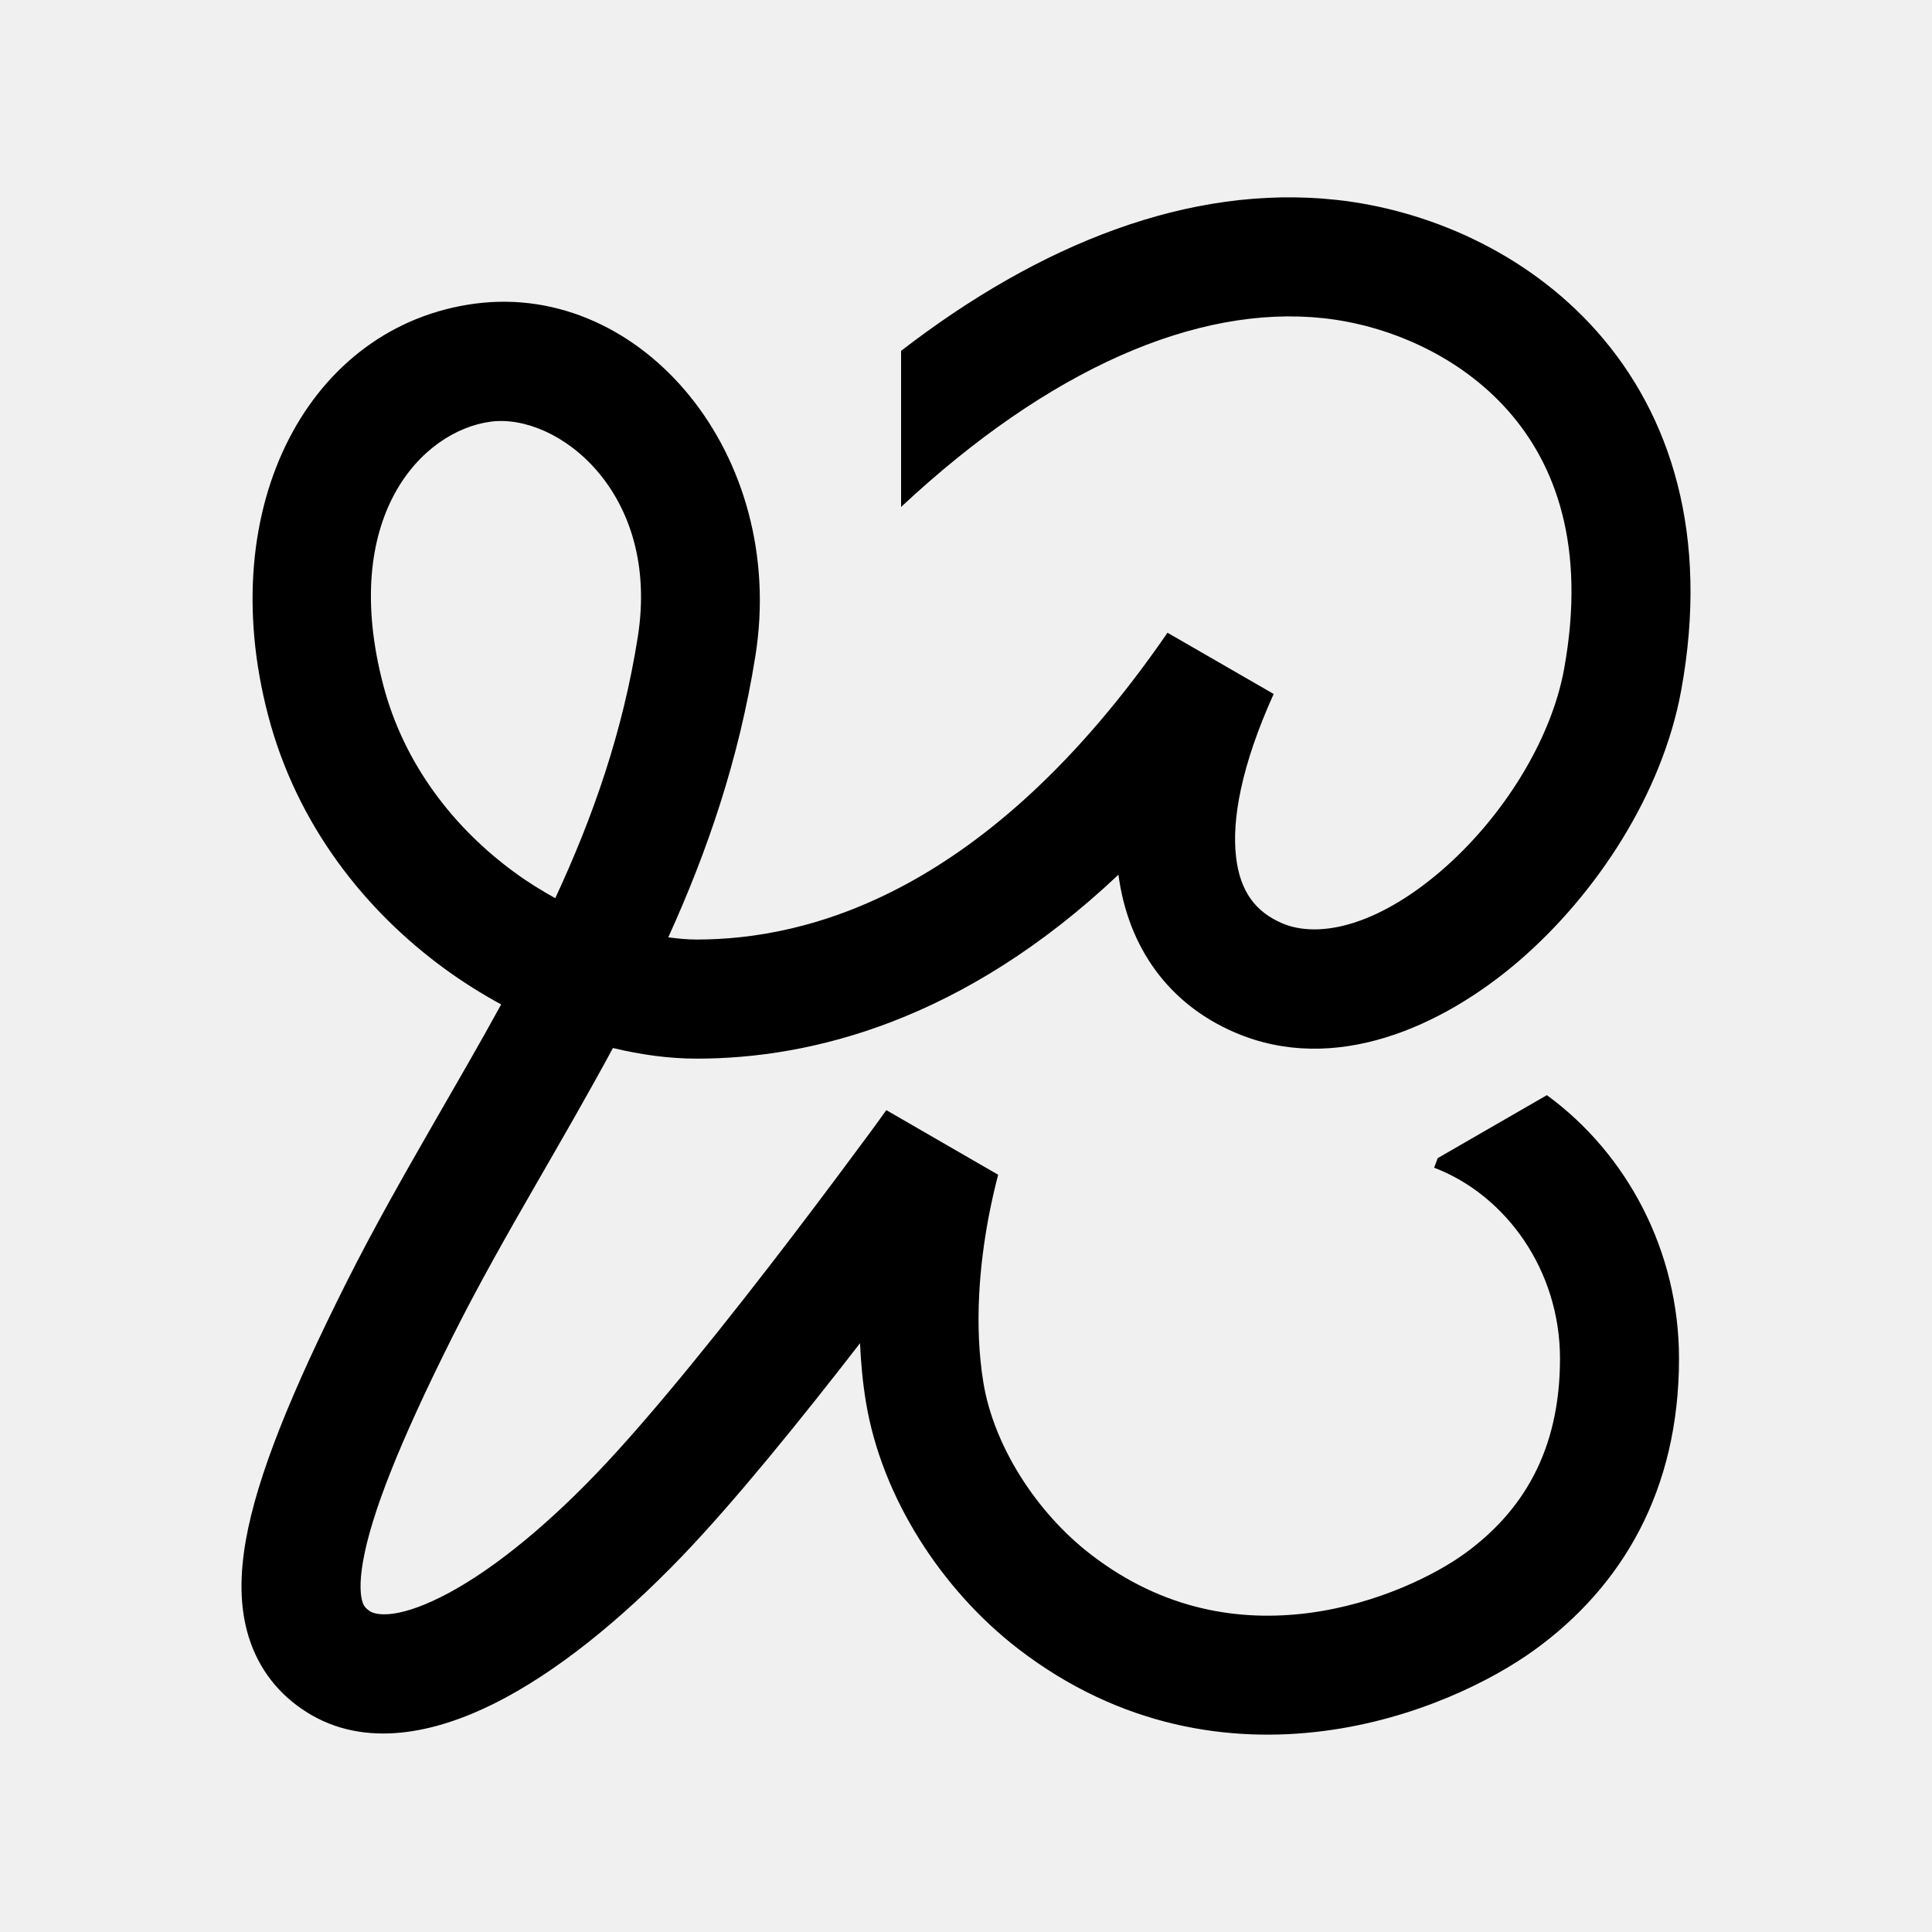
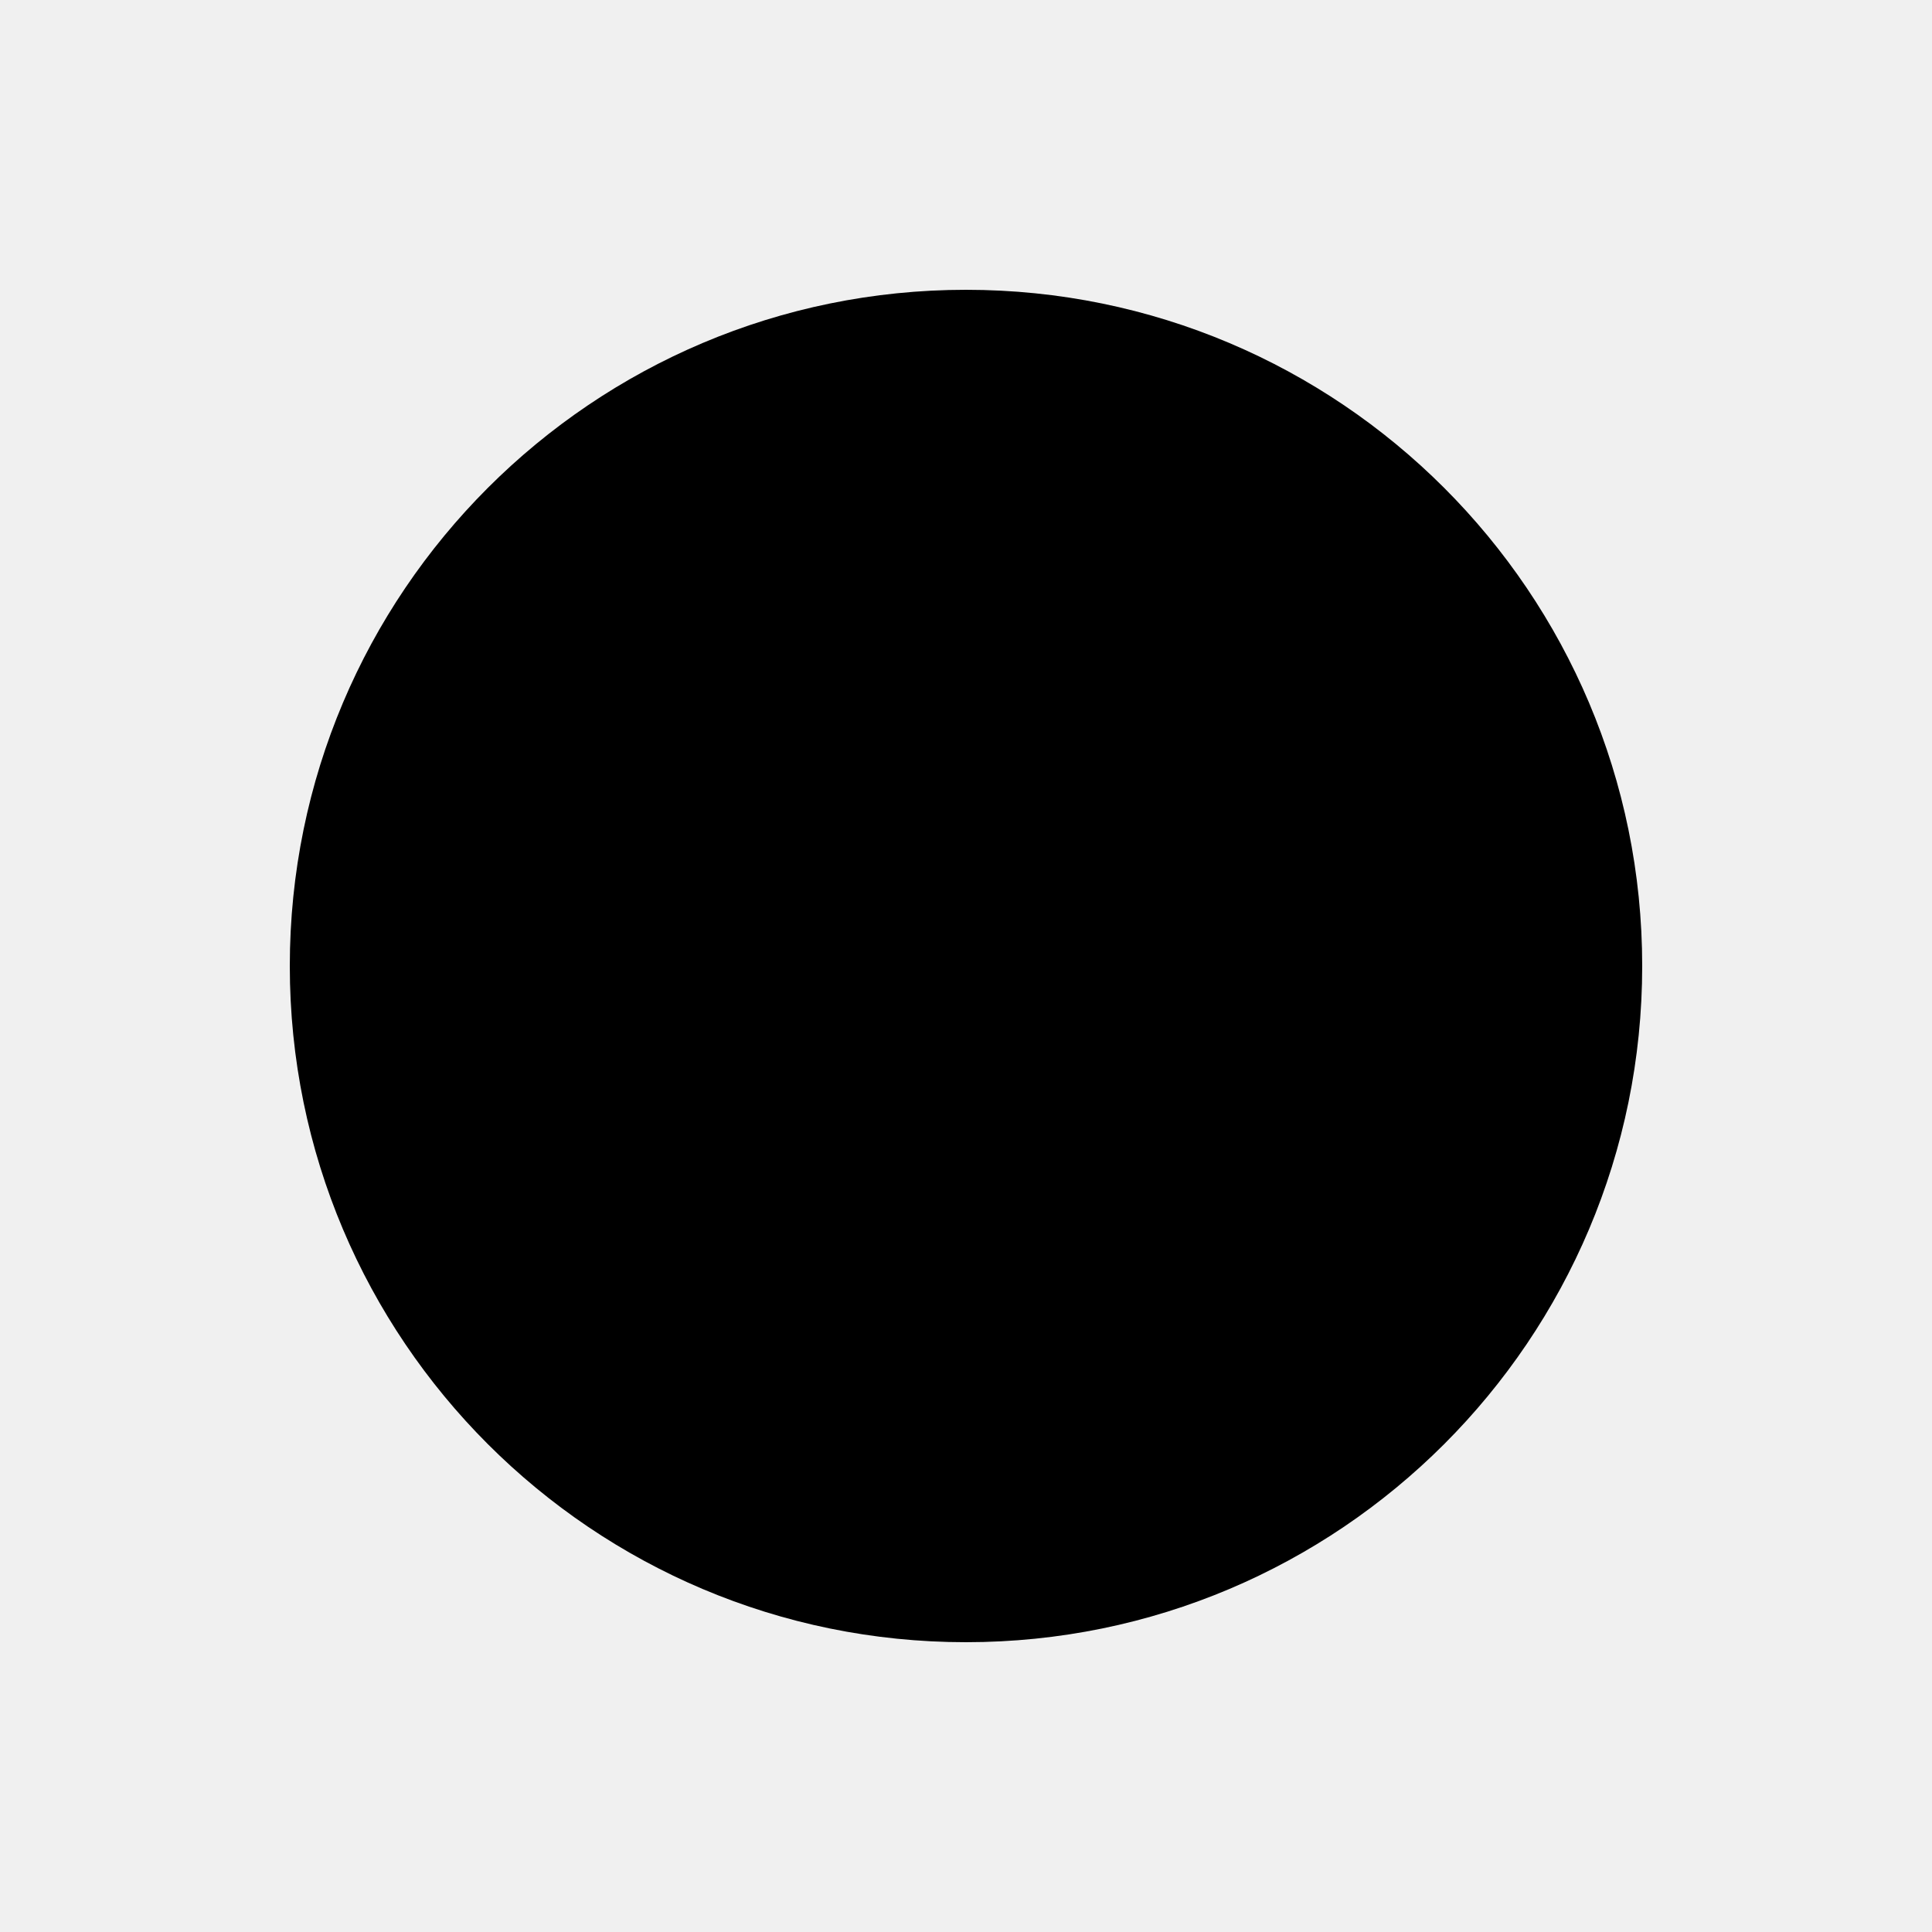
<svg xmlns="http://www.w3.org/2000/svg" width="20" height="20" viewBox="0 0 20 20" fill="none">
-   <style>@media (prefers-color-scheme: dark) { path { fill: #fff; } }</style>
-   <path fill-rule="evenodd" clip-rule="evenodd" d="M9.328 3.632C10.758 2.528 12.312 1.904 13.834 2.069C14.747 2.168 15.788 2.592 16.533 3.433C17.297 4.296 17.698 5.54 17.403 7.15C17.208 8.213 16.53 9.255 15.719 9.952C14.934 10.625 13.819 11.134 12.783 10.688C12.1 10.394 11.679 9.812 11.578 9.055C9.972 10.571 8.396 10.959 7.212 10.959C6.932 10.959 6.64 10.92 6.345 10.849C6.086 11.329 5.815 11.797 5.552 12.254C5.245 12.787 4.949 13.308 4.681 13.844C4.127 14.95 3.842 15.682 3.758 16.163C3.717 16.398 3.733 16.523 3.752 16.582C3.764 16.622 3.782 16.648 3.832 16.681C3.877 16.71 4.077 16.776 4.565 16.532C5.021 16.304 5.578 15.873 6.167 15.261C6.756 14.649 7.549 13.653 8.207 12.791C8.532 12.365 8.82 11.977 9.027 11.697C9.083 11.621 9.132 11.552 9.175 11.492L10.333 12.161C10.301 12.282 10.266 12.431 10.234 12.599C10.142 13.088 10.082 13.712 10.18 14.313C10.287 14.964 10.723 15.652 11.29 16.09C12.049 16.676 12.844 16.788 13.545 16.698C14.263 16.605 14.866 16.298 15.166 16.08C15.759 15.648 16.149 15.022 16.149 14.064C16.149 13.148 15.588 12.371 14.846 12.088L14.883 11.989L16.013 11.337C16.845 11.945 17.381 12.952 17.381 14.064C17.381 15.432 16.79 16.422 15.891 17.076C15.445 17.4 14.651 17.797 13.704 17.919C12.739 18.044 11.6 17.886 10.537 17.066C9.755 16.462 9.128 15.509 8.964 14.513C8.93 14.309 8.912 14.104 8.903 13.905C8.301 14.682 7.609 15.54 7.055 16.116C6.411 16.785 5.743 17.322 5.116 17.635C4.523 17.931 3.784 18.113 3.168 17.72C2.888 17.541 2.681 17.284 2.576 16.95C2.477 16.635 2.484 16.294 2.544 15.95C2.662 15.275 3.022 14.402 3.578 13.292C3.864 12.721 4.177 12.172 4.483 11.639C4.724 11.22 4.962 10.811 5.188 10.398C4.988 10.289 4.793 10.167 4.605 10.03C3.788 9.434 3.075 8.549 2.776 7.407C2.202 5.221 3.215 3.367 4.919 3.143C6.648 2.916 8.15 4.711 7.82 6.789C7.648 7.871 7.317 8.825 6.918 9.703C7.02 9.717 7.118 9.726 7.212 9.726C8.343 9.726 10.212 9.272 12.086 6.55L13.185 7.184C12.847 7.931 12.752 8.488 12.795 8.865C12.836 9.237 13.005 9.442 13.271 9.557C13.648 9.719 14.252 9.586 14.916 9.017C15.554 8.469 16.056 7.665 16.191 6.928C16.424 5.651 16.099 4.801 15.61 4.25C15.103 3.677 14.365 3.366 13.701 3.294C12.387 3.152 10.855 3.821 9.328 5.248V3.632ZM5.08 4.365C4.363 4.46 3.512 5.355 3.968 7.094C4.184 7.916 4.702 8.576 5.331 9.034C5.467 9.134 5.608 9.22 5.748 9.298C6.137 8.461 6.446 7.584 6.602 6.596C6.84 5.099 5.772 4.274 5.08 4.365Z" fill="black" />
+   <style>@media (prefers-color-scheme: dark) { circle, path { fill: #fff; } }</style>
+   <circle cx="10" cy="10" r="7" fill="black" />
</svg>
